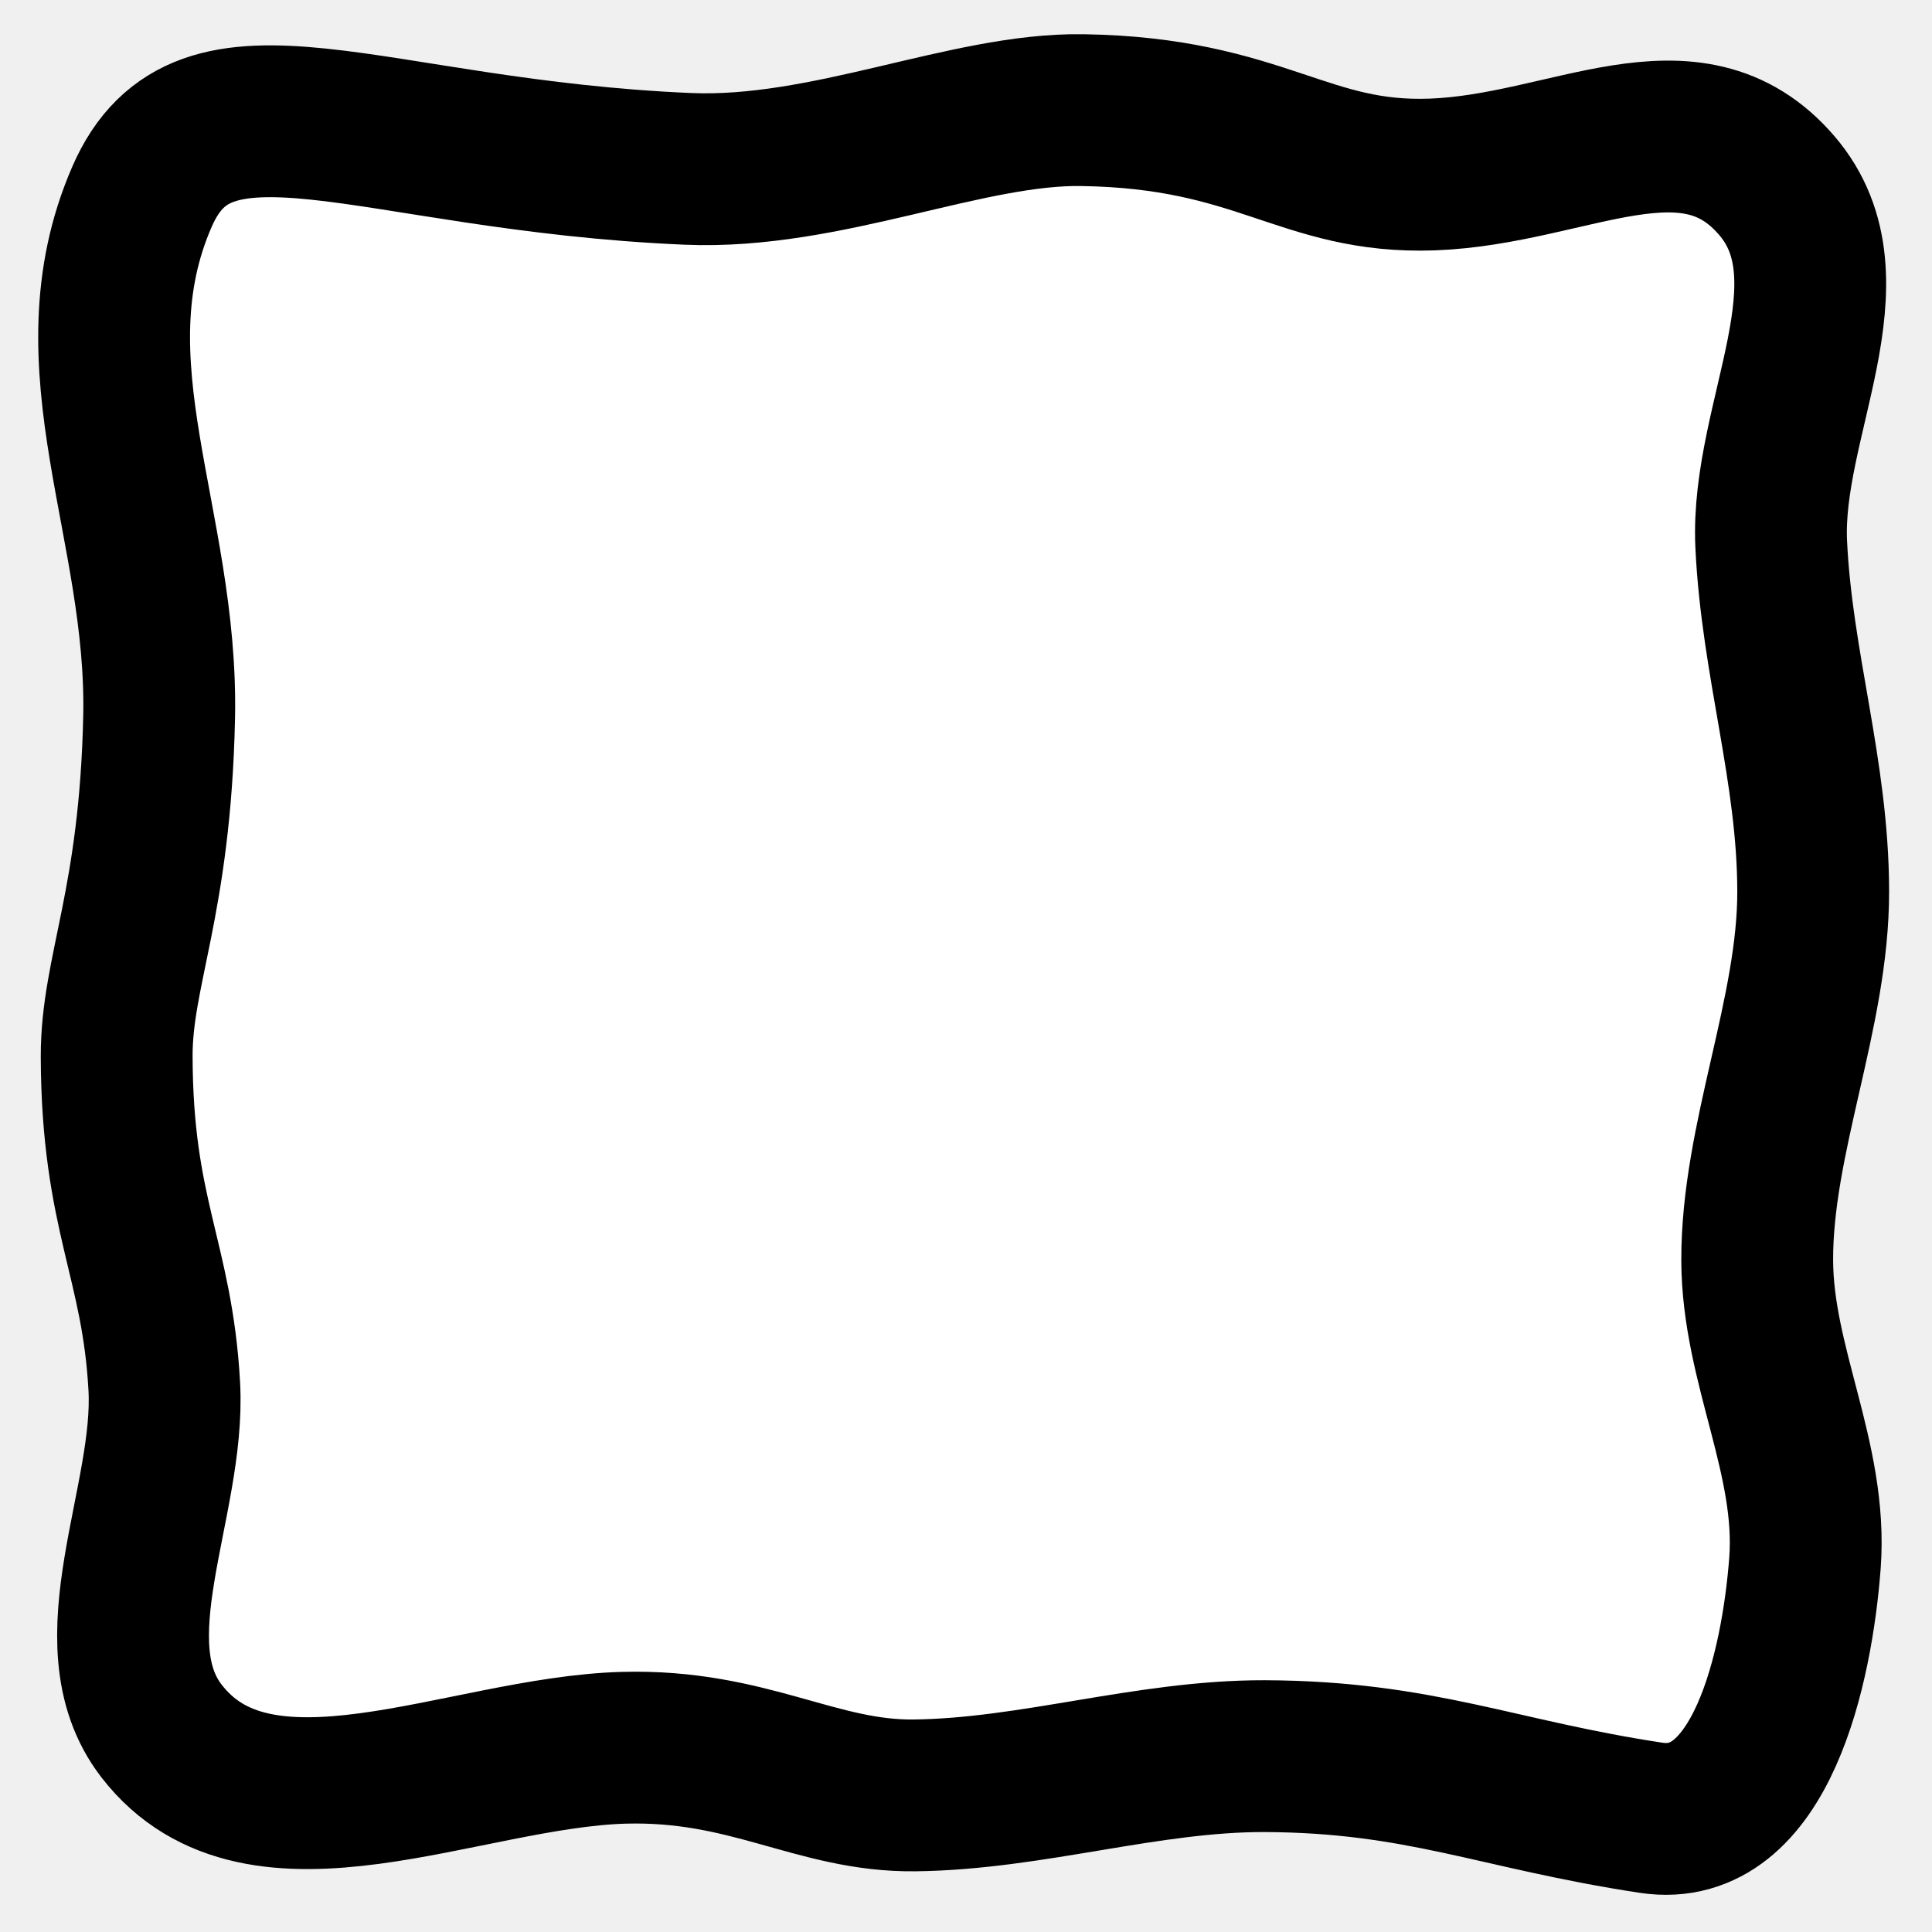
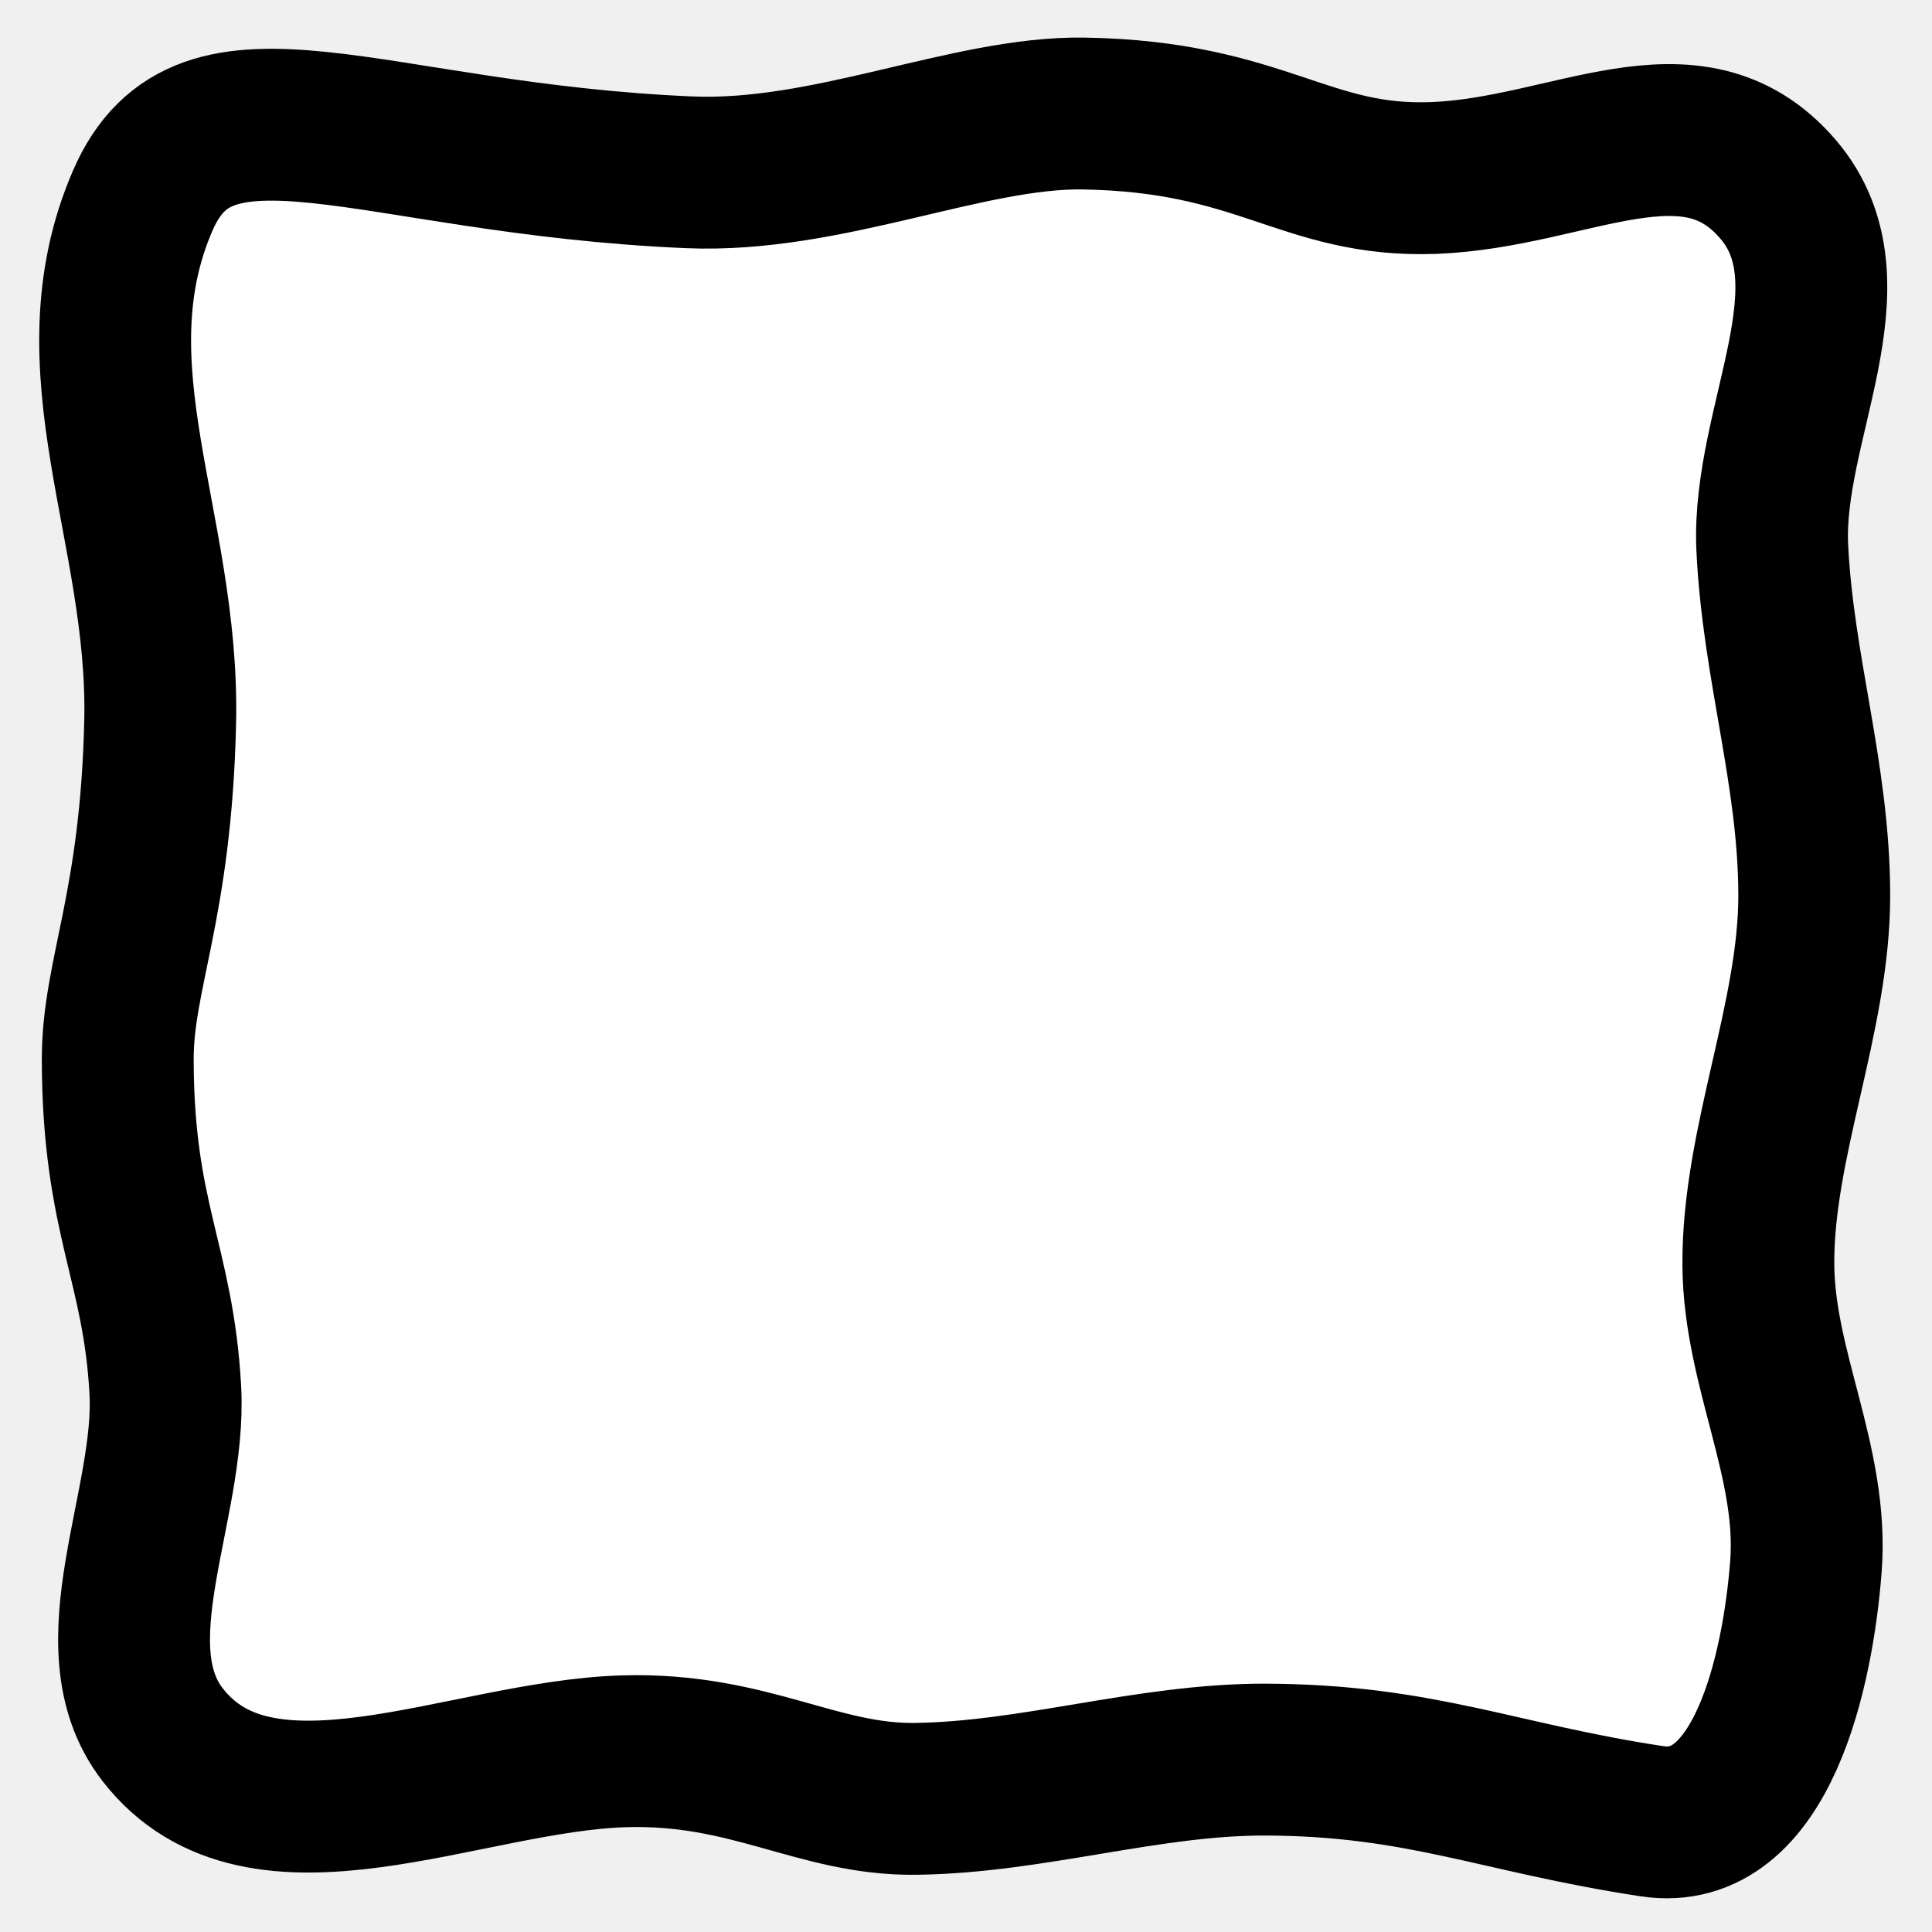
- <svg xmlns="http://www.w3.org/2000/svg" width="48" height="48" viewBox="0 0 12.7 12.7" version="1.1" id="svg1" xml:space="preserve">
+ <svg xmlns="http://www.w3.org/2000/svg" width="64" height="64" viewBox="0 0 16.933 16.933" version="1.1" id="svg1" xml:space="preserve">
  <defs id="defs1" />
  <g id="layer1">
-     <path style="fill:#ffffff;fill-opacity:1;stroke:#000000;stroke-width:0.998;stroke-dasharray:none;stroke-opacity:1" d="M 0.933,1.294 C 0.453,2.398 1.073,3.444 1.046,4.715 1.02,5.937 0.766,6.383 0.767,6.944 0.77,7.989 1.034,8.277 1.08,9.115 c 0.041,0.754 -0.469,1.681 -0.018,2.264 0.643,0.832 1.985,0.14 3.037,0.11 0.825,-0.023 1.269,0.321 1.914,0.313 0.771,-0.009 1.529,-0.26 2.3,-0.258 1.022,0.004 1.53,0.252 2.54,0.405 0.727,0.11 0.961,-1.001 1.012,-1.675 C 11.916,9.588 11.554,8.977 11.551,8.287 11.548,7.485 11.921,6.66 11.919,5.858 11.918,5.068 11.68,4.366 11.643,3.576 11.605,2.76 12.212,1.841 11.68,1.22 11.113,0.559 10.321,1.113 9.417,1.147 8.571,1.178 8.293,0.742 7.116,0.724 6.358,0.711 5.433,1.149 4.521,1.11 2.42,1.02 1.341,0.354 0.933,1.294 Z" id="path1" />
+     <path style="fill:#ffffff;fill-opacity:1;stroke:#000000;stroke-width:1.331;stroke-dasharray:none;stroke-opacity:1" d="M 1.252,1.756 C 0.614,3.227 1.439,4.622 1.404,6.317 1.369,7.947 1.03,8.541 1.032,9.289 c 0.003,1.394 0.356,1.778 0.417,2.895 0.055,1.006 -0.625,2.241 -0.025,3.018 0.858,1.109 2.647,0.187 4.049,0.147 1.1,-0.031 1.693,0.428 2.552,0.417 1.029,-0.013 2.039,-0.347 3.067,-0.344 1.362,0.005 2.039,0.336 3.386,0.54 0.969,0.147 1.281,-1.335 1.35,-2.233 0.07,-0.916 -0.413,-1.731 -0.417,-2.65 C 15.406,10.011 15.904,8.911 15.901,7.841 15.899,6.787 15.583,5.851 15.533,4.798 15.482,3.71 16.292,2.485 15.583,1.658 14.826,0.776 13.771,1.515 12.564,1.56 11.437,1.601 11.067,1.02 9.497,0.995 8.487,0.979 7.253,1.563 6.037,1.51 3.236,1.39 1.797,0.502 1.252,1.756 Z" id="path1" />
  </g>
</svg>
